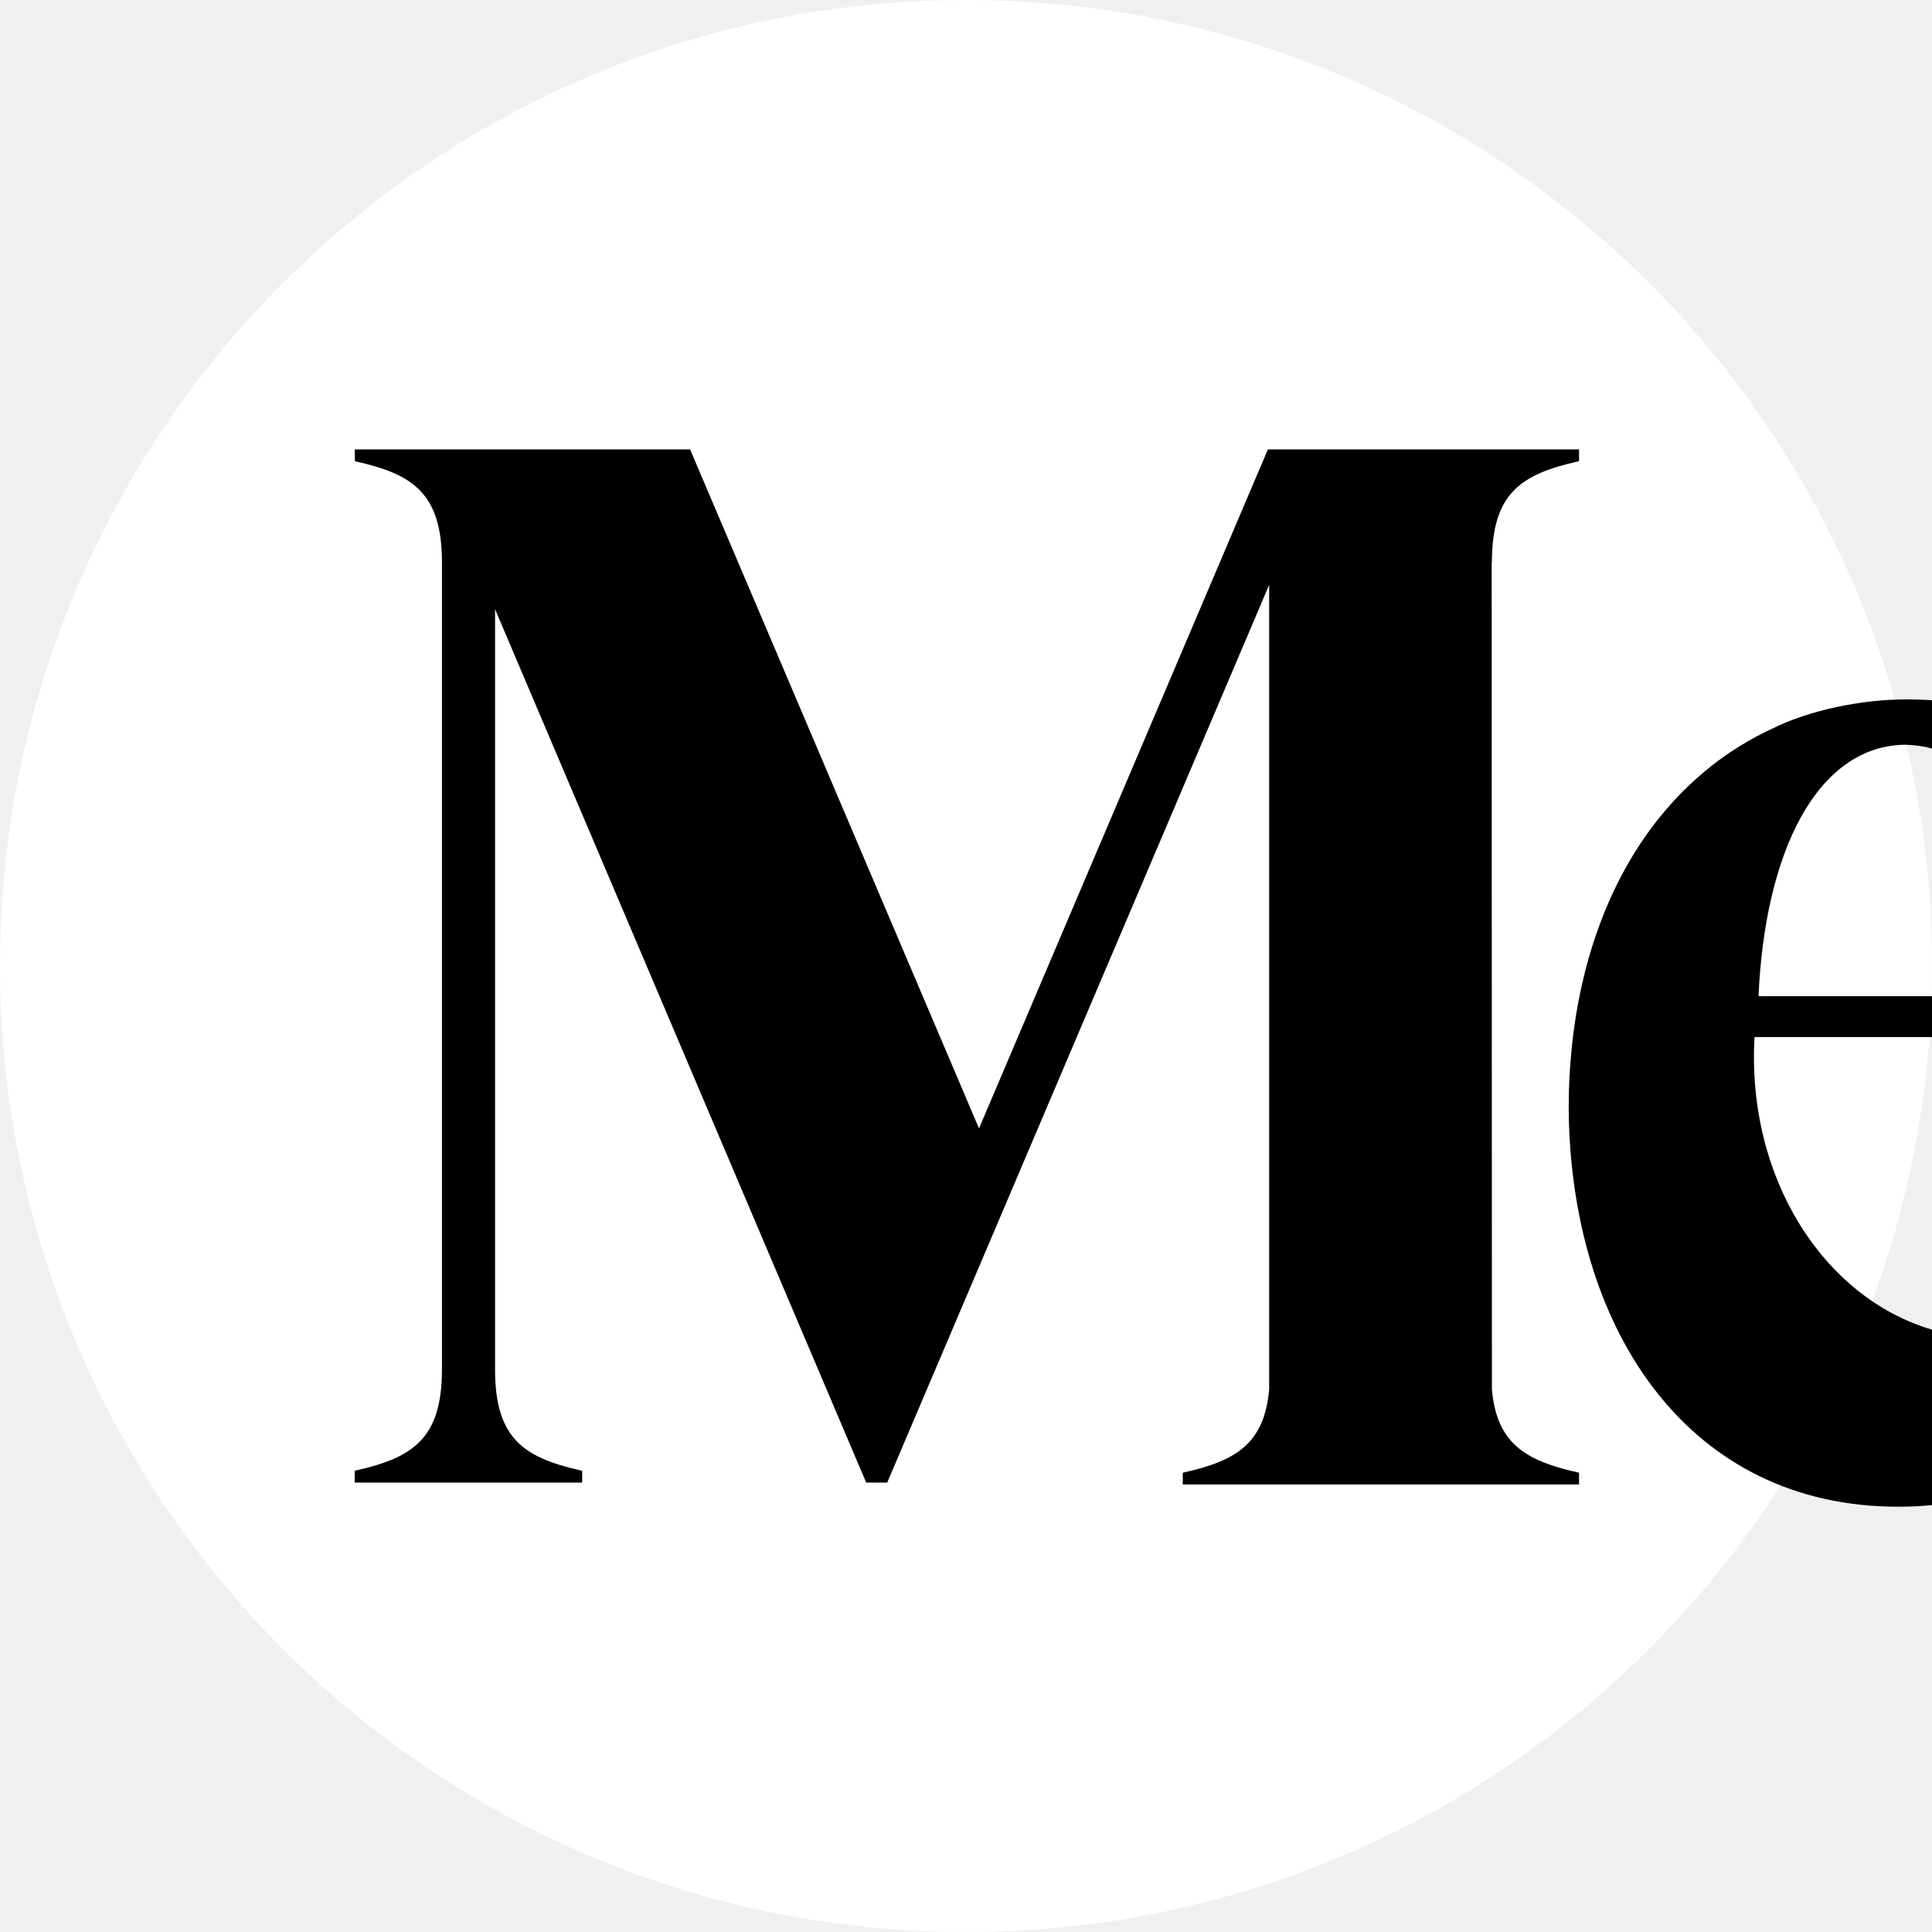
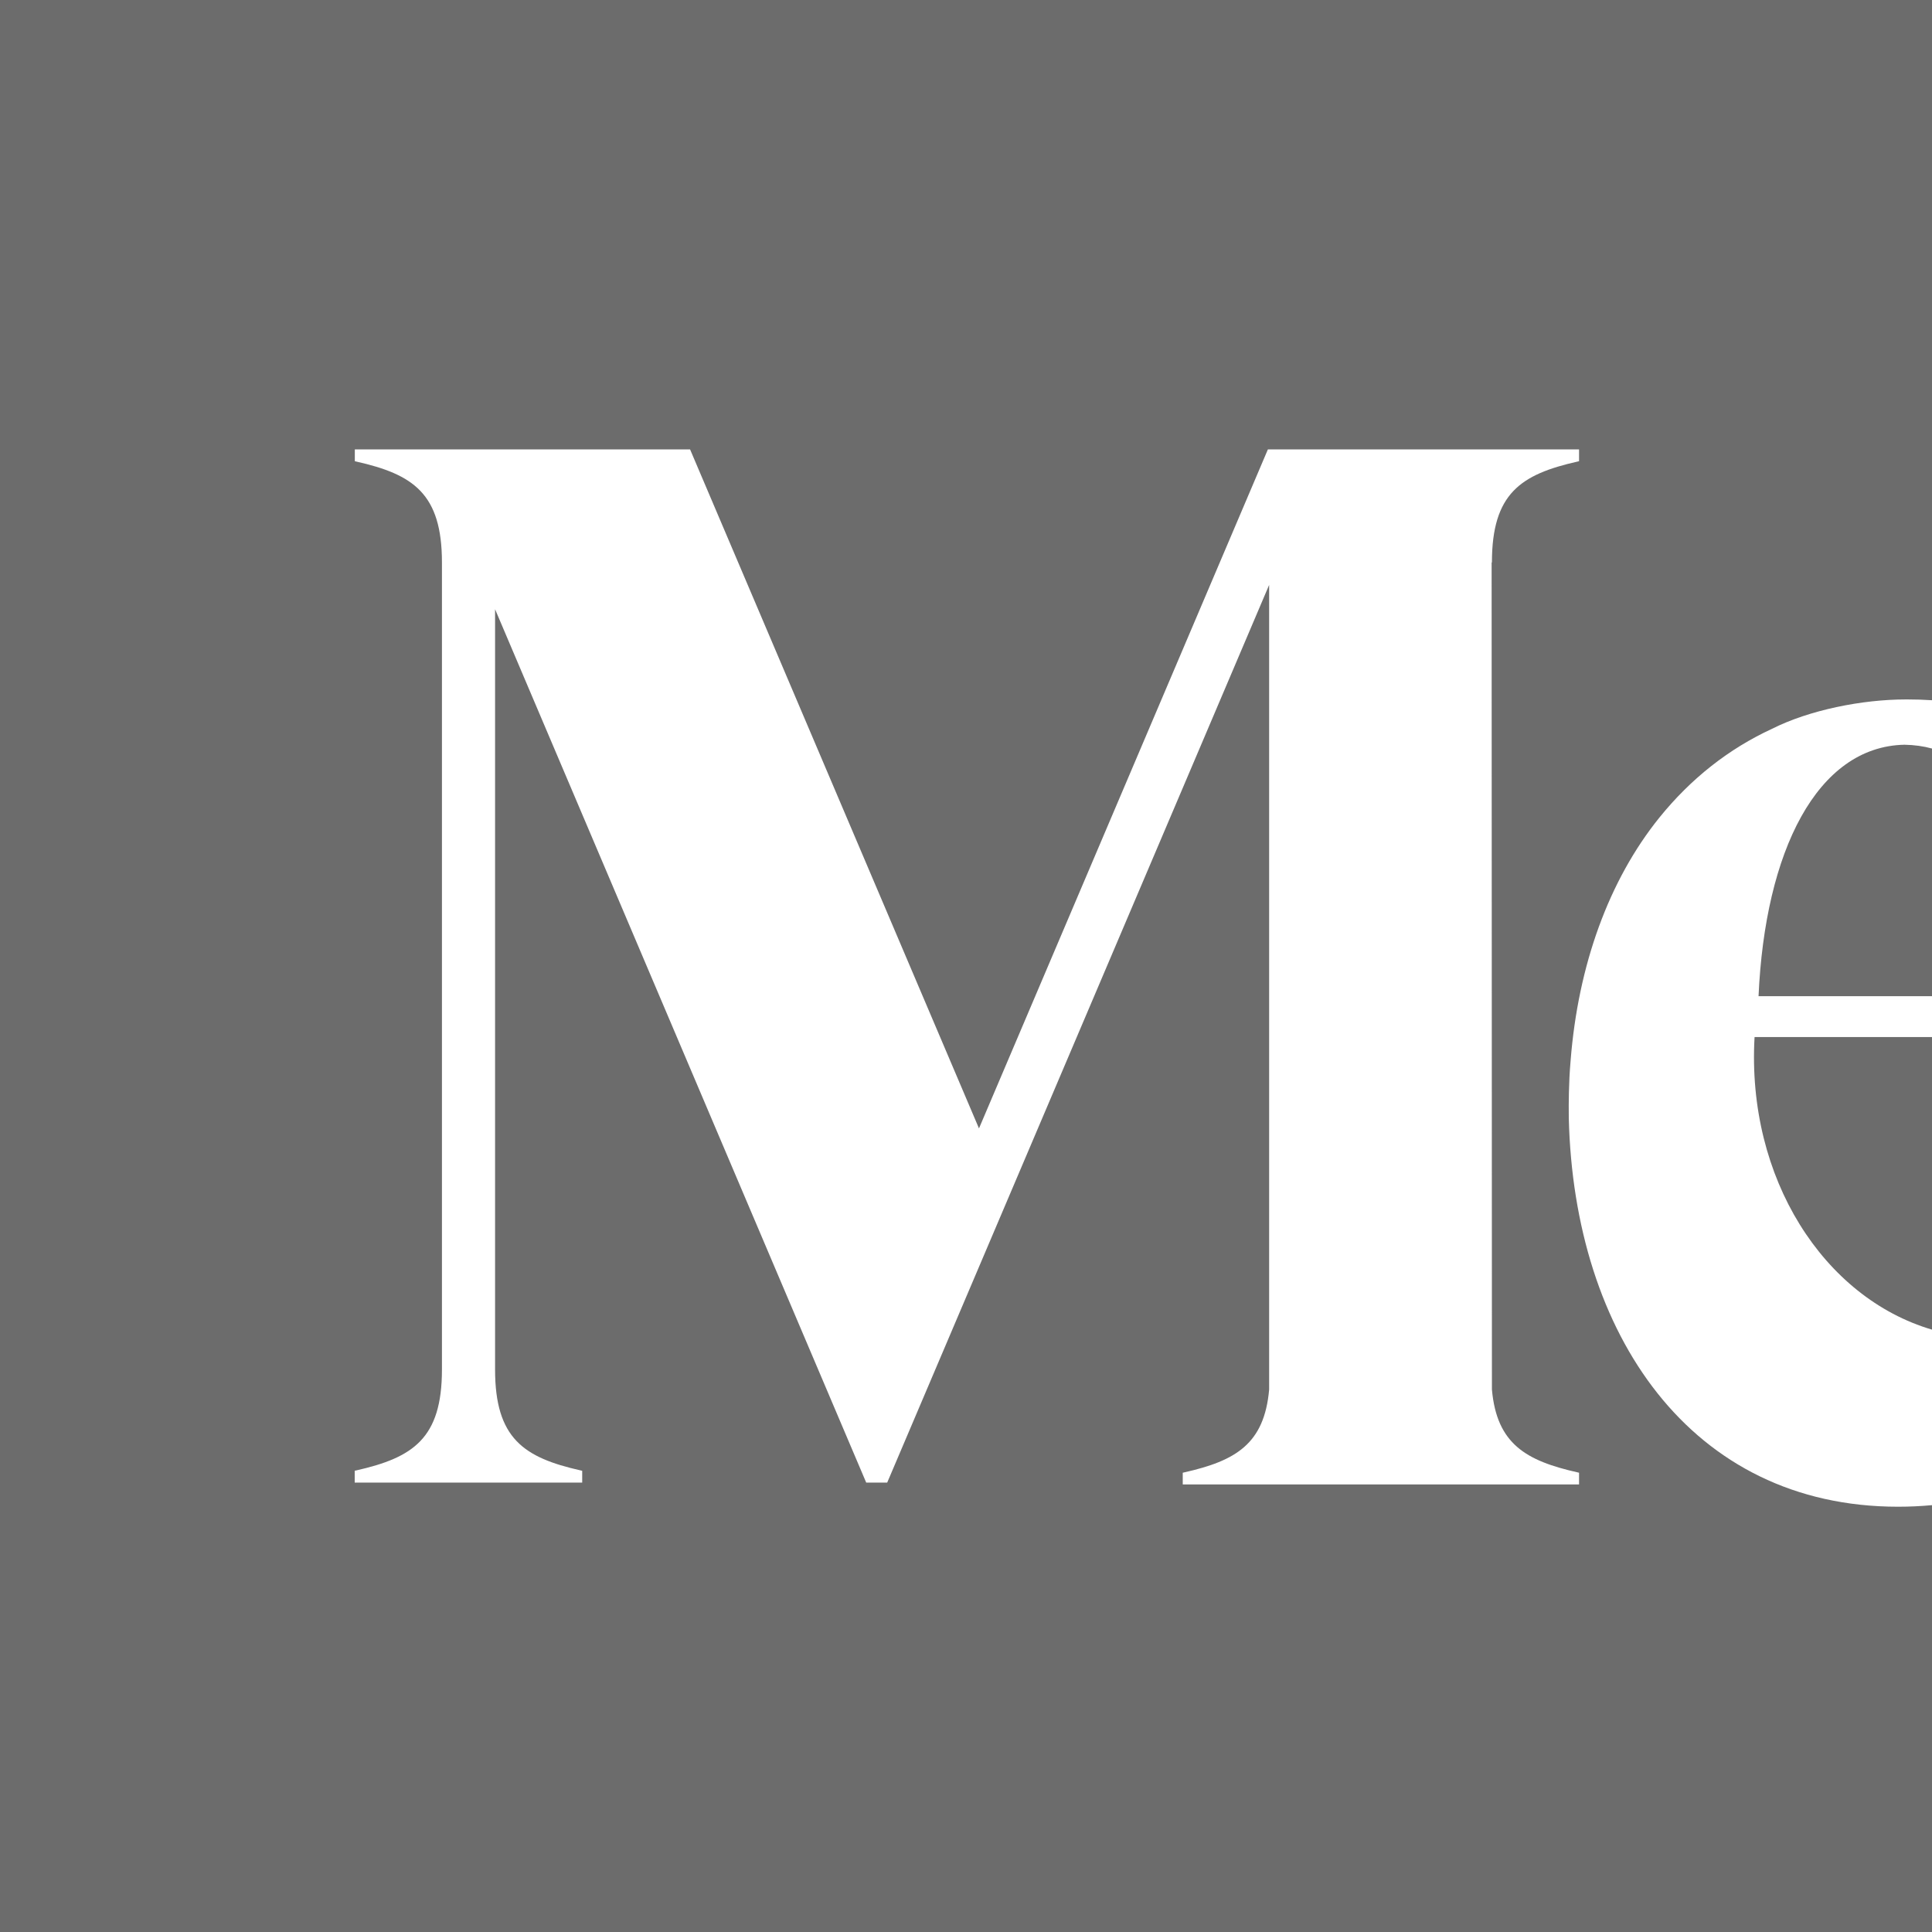
- <svg xmlns="http://www.w3.org/2000/svg" width="104" height="104" viewBox="0 0 104 104" fill="none">
-   <rect width="104" height="104" rx="52" fill="white" />
-   <path d="M104 71.575V81.02C103.407 81.078 102.797 81.107 102.172 81.107C91.006 81.107 84.72 71.806 84.449 60.169C84.441 59.719 84.444 59.272 84.454 58.828C84.46 58.551 84.471 58.275 84.485 58C84.492 57.853 84.499 57.715 84.51 57.561C84.521 57.407 84.532 57.253 84.545 57.099C84.947 51.961 86.601 47.389 89.331 44.005C91.027 41.905 93.065 40.305 95.376 39.235C97.406 38.213 100.259 37.649 102.585 37.649H102.686C103.124 37.649 103.563 37.664 104 37.693V40.292C103.538 40.165 103.043 40.097 102.517 40.088C97.813 40.185 95.01 45.82 94.661 53.626H104V55.826H94.45L94.447 55.828C94.017 63.434 98.18 69.862 104 71.575ZM84.918 24.845L85 24.827V24.192H68.251L52.7 60.743L37.148 24.192H19.1V24.827L19.181 24.845C22.238 25.535 23.79 26.564 23.79 30.275V73.722C23.79 77.433 22.232 78.462 19.175 79.152L19.094 79.17V79.807H31.339V79.172L31.258 79.154C28.201 78.464 26.649 77.435 26.649 73.724V32.795L46.627 79.807H47.76L68.319 31.484V74.796C68.057 77.728 66.519 78.633 63.751 79.258L63.669 79.277V79.907H85V79.277L84.918 79.258C82.147 78.633 80.572 77.728 80.31 74.796L80.296 30.275H80.31C80.31 26.564 81.862 25.535 84.918 24.845Z" fill="black" />
+ <svg xmlns="http://www.w3.org/2000/svg" width="32" height="32" viewBox="0 0 32 32" fill="none">
+   <rect width="32" height="32" fill="#6C6C6C" />
+   <path d="M32 22.023V24.93C31.817 24.947 31.63 24.956 31.438 24.956C28.002 24.956 26.068 22.095 25.984 18.514C25.982 18.375 25.983 18.238 25.986 18.101C25.988 18.016 25.991 17.931 25.995 17.846C25.997 17.801 26 17.759 26.003 17.711C26.006 17.664 26.01 17.616 26.014 17.569C26.138 15.988 26.646 14.581 27.486 13.54C28.008 12.894 28.635 12.402 29.347 12.073C29.971 11.758 30.849 11.585 31.565 11.585H31.596C31.73 11.585 31.865 11.589 32 11.598V12.398C31.858 12.359 31.706 12.338 31.544 12.335C30.096 12.365 29.234 14.098 29.127 16.5H32V17.177H29.062L29.061 17.178C28.928 19.518 30.209 21.496 32 22.023ZM26.129 7.645L26.154 7.639V7.444H21L16.215 18.69L11.43 7.444H5.877V7.639L5.902 7.645C6.842 7.857 7.32 8.174 7.32 9.316V22.684C7.32 23.826 6.841 24.142 5.9 24.355L5.875 24.36V24.556H9.643V24.361L9.618 24.355C8.677 24.143 8.2 23.826 8.2 22.684V10.091L14.347 24.556H14.695L21.021 9.688V23.015C20.941 23.916 20.468 24.195 19.616 24.387L19.59 24.393V24.587H26.154V24.393L26.129 24.387C25.276 24.195 24.791 23.916 24.711 23.015L24.706 9.316H24.711C24.711 8.174 25.188 7.857 26.129 7.645Z" fill="white" />
</svg>
